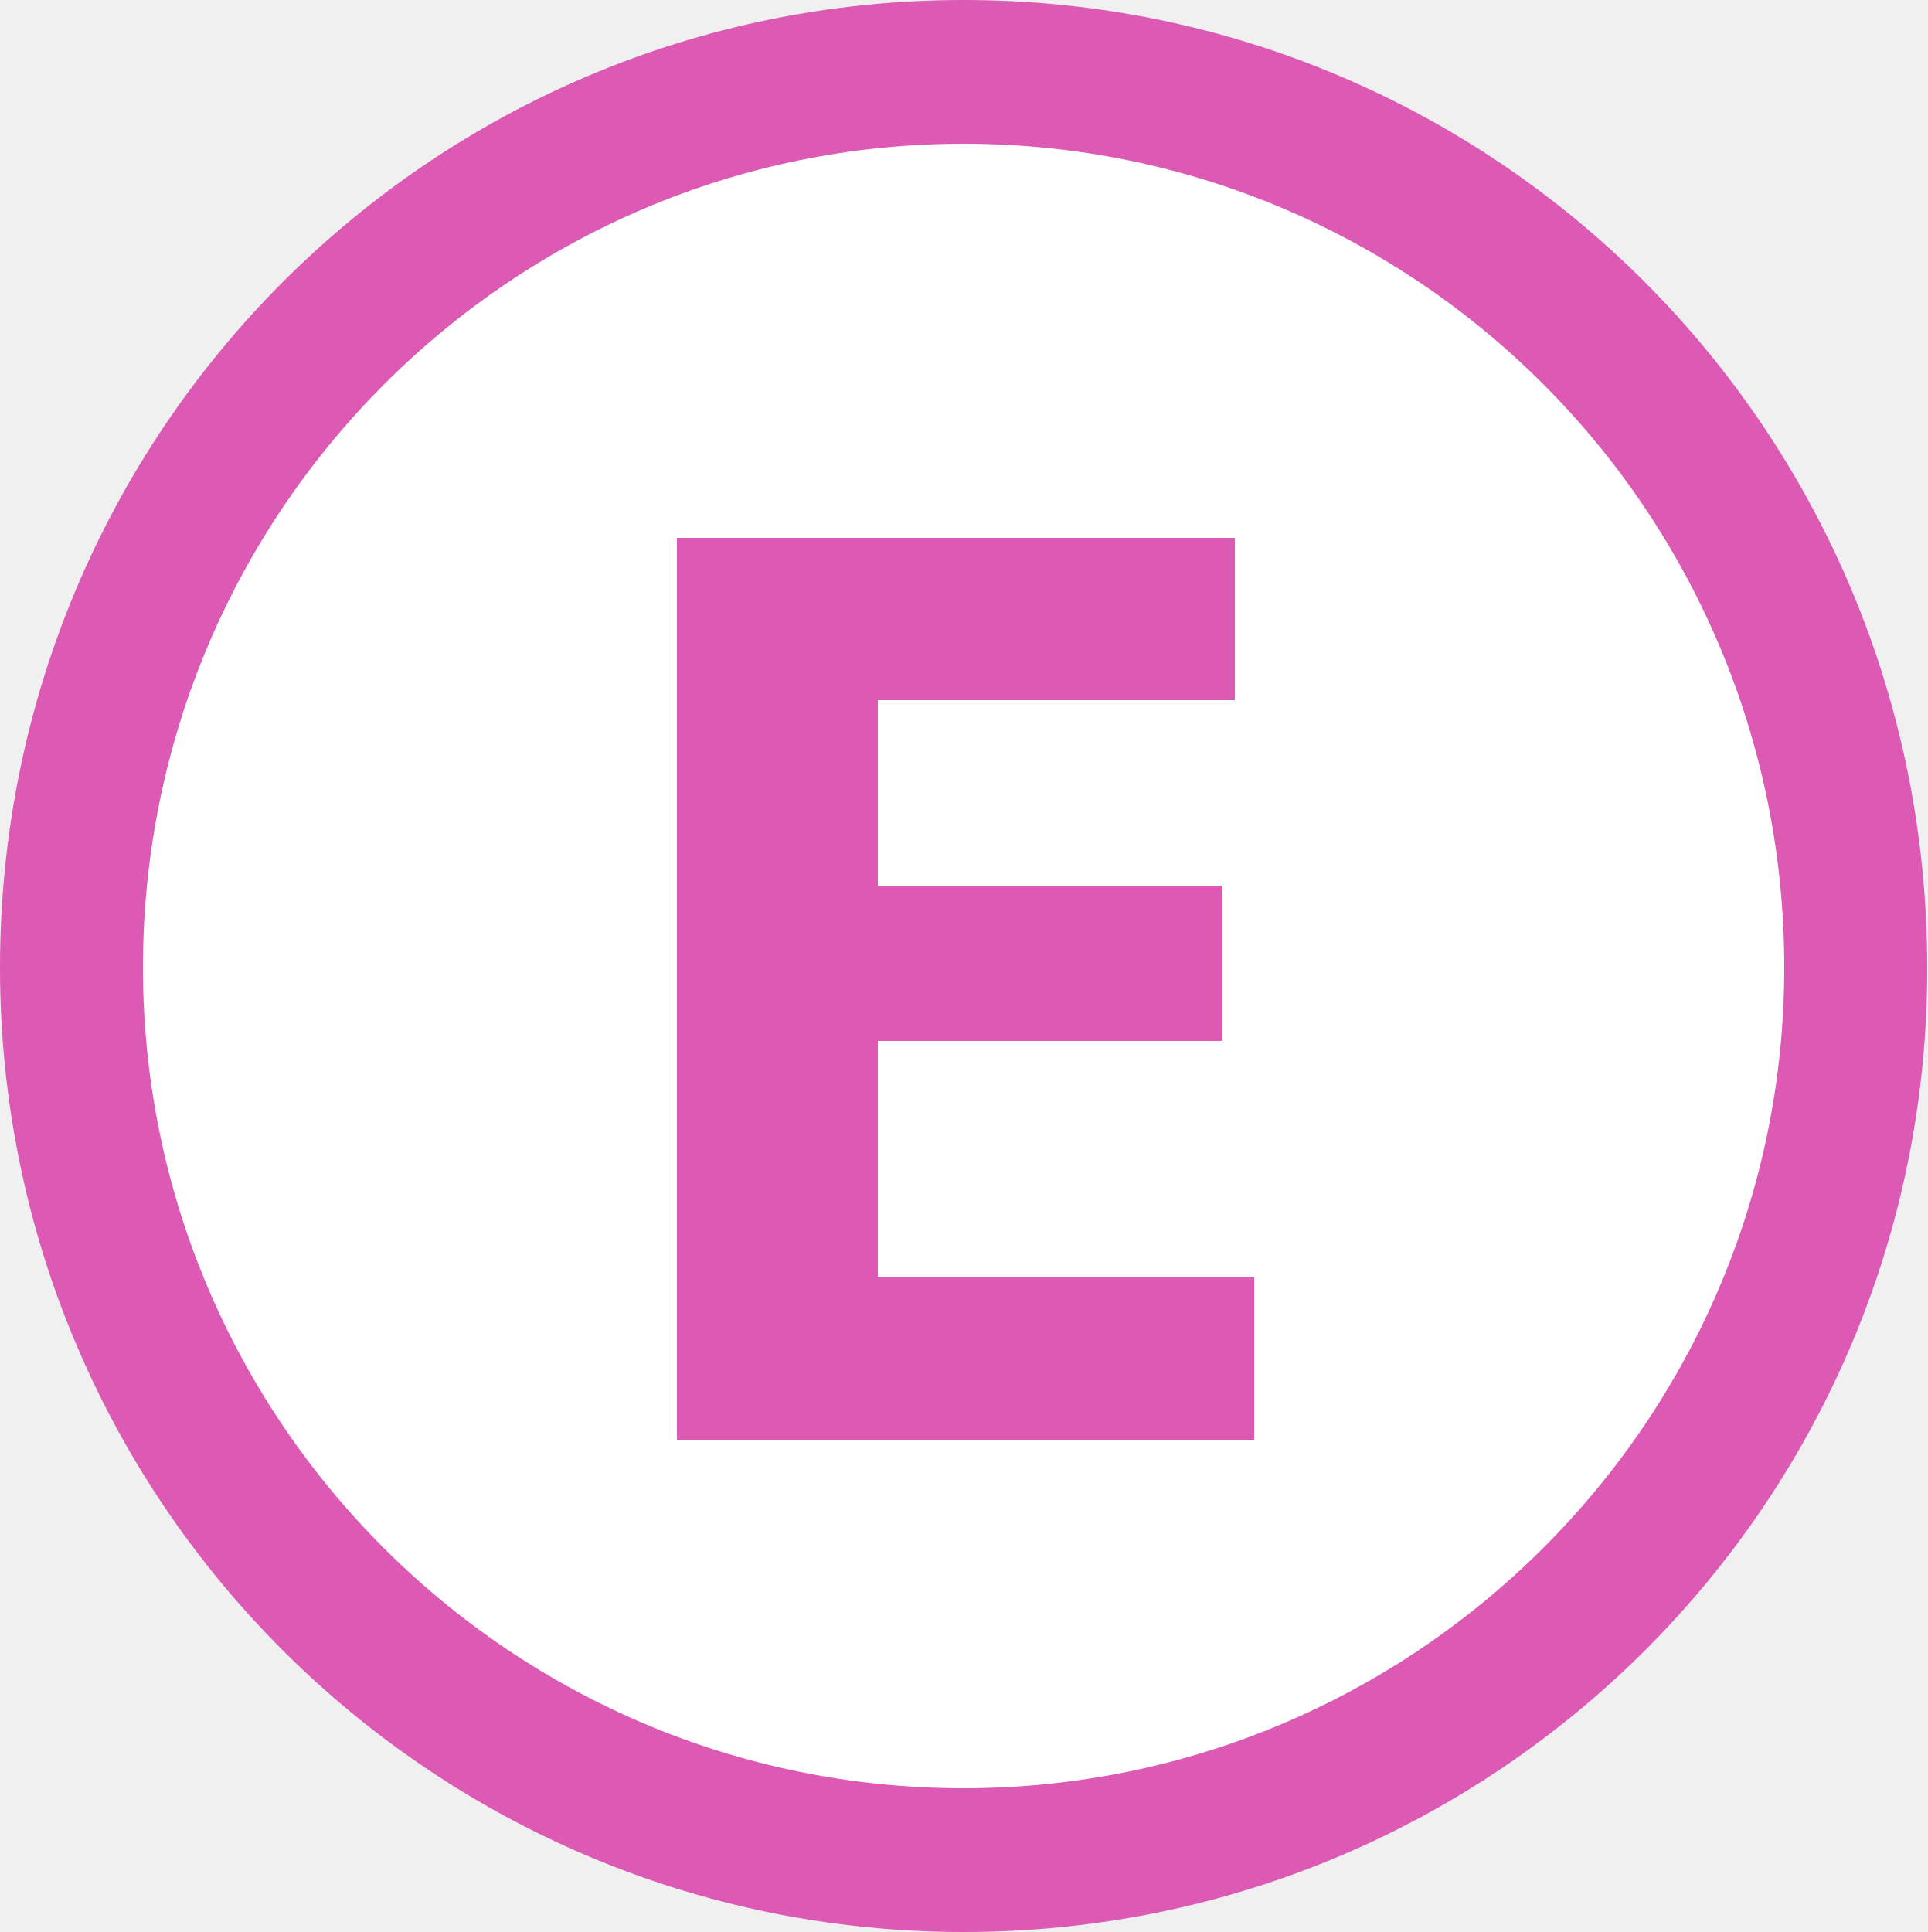
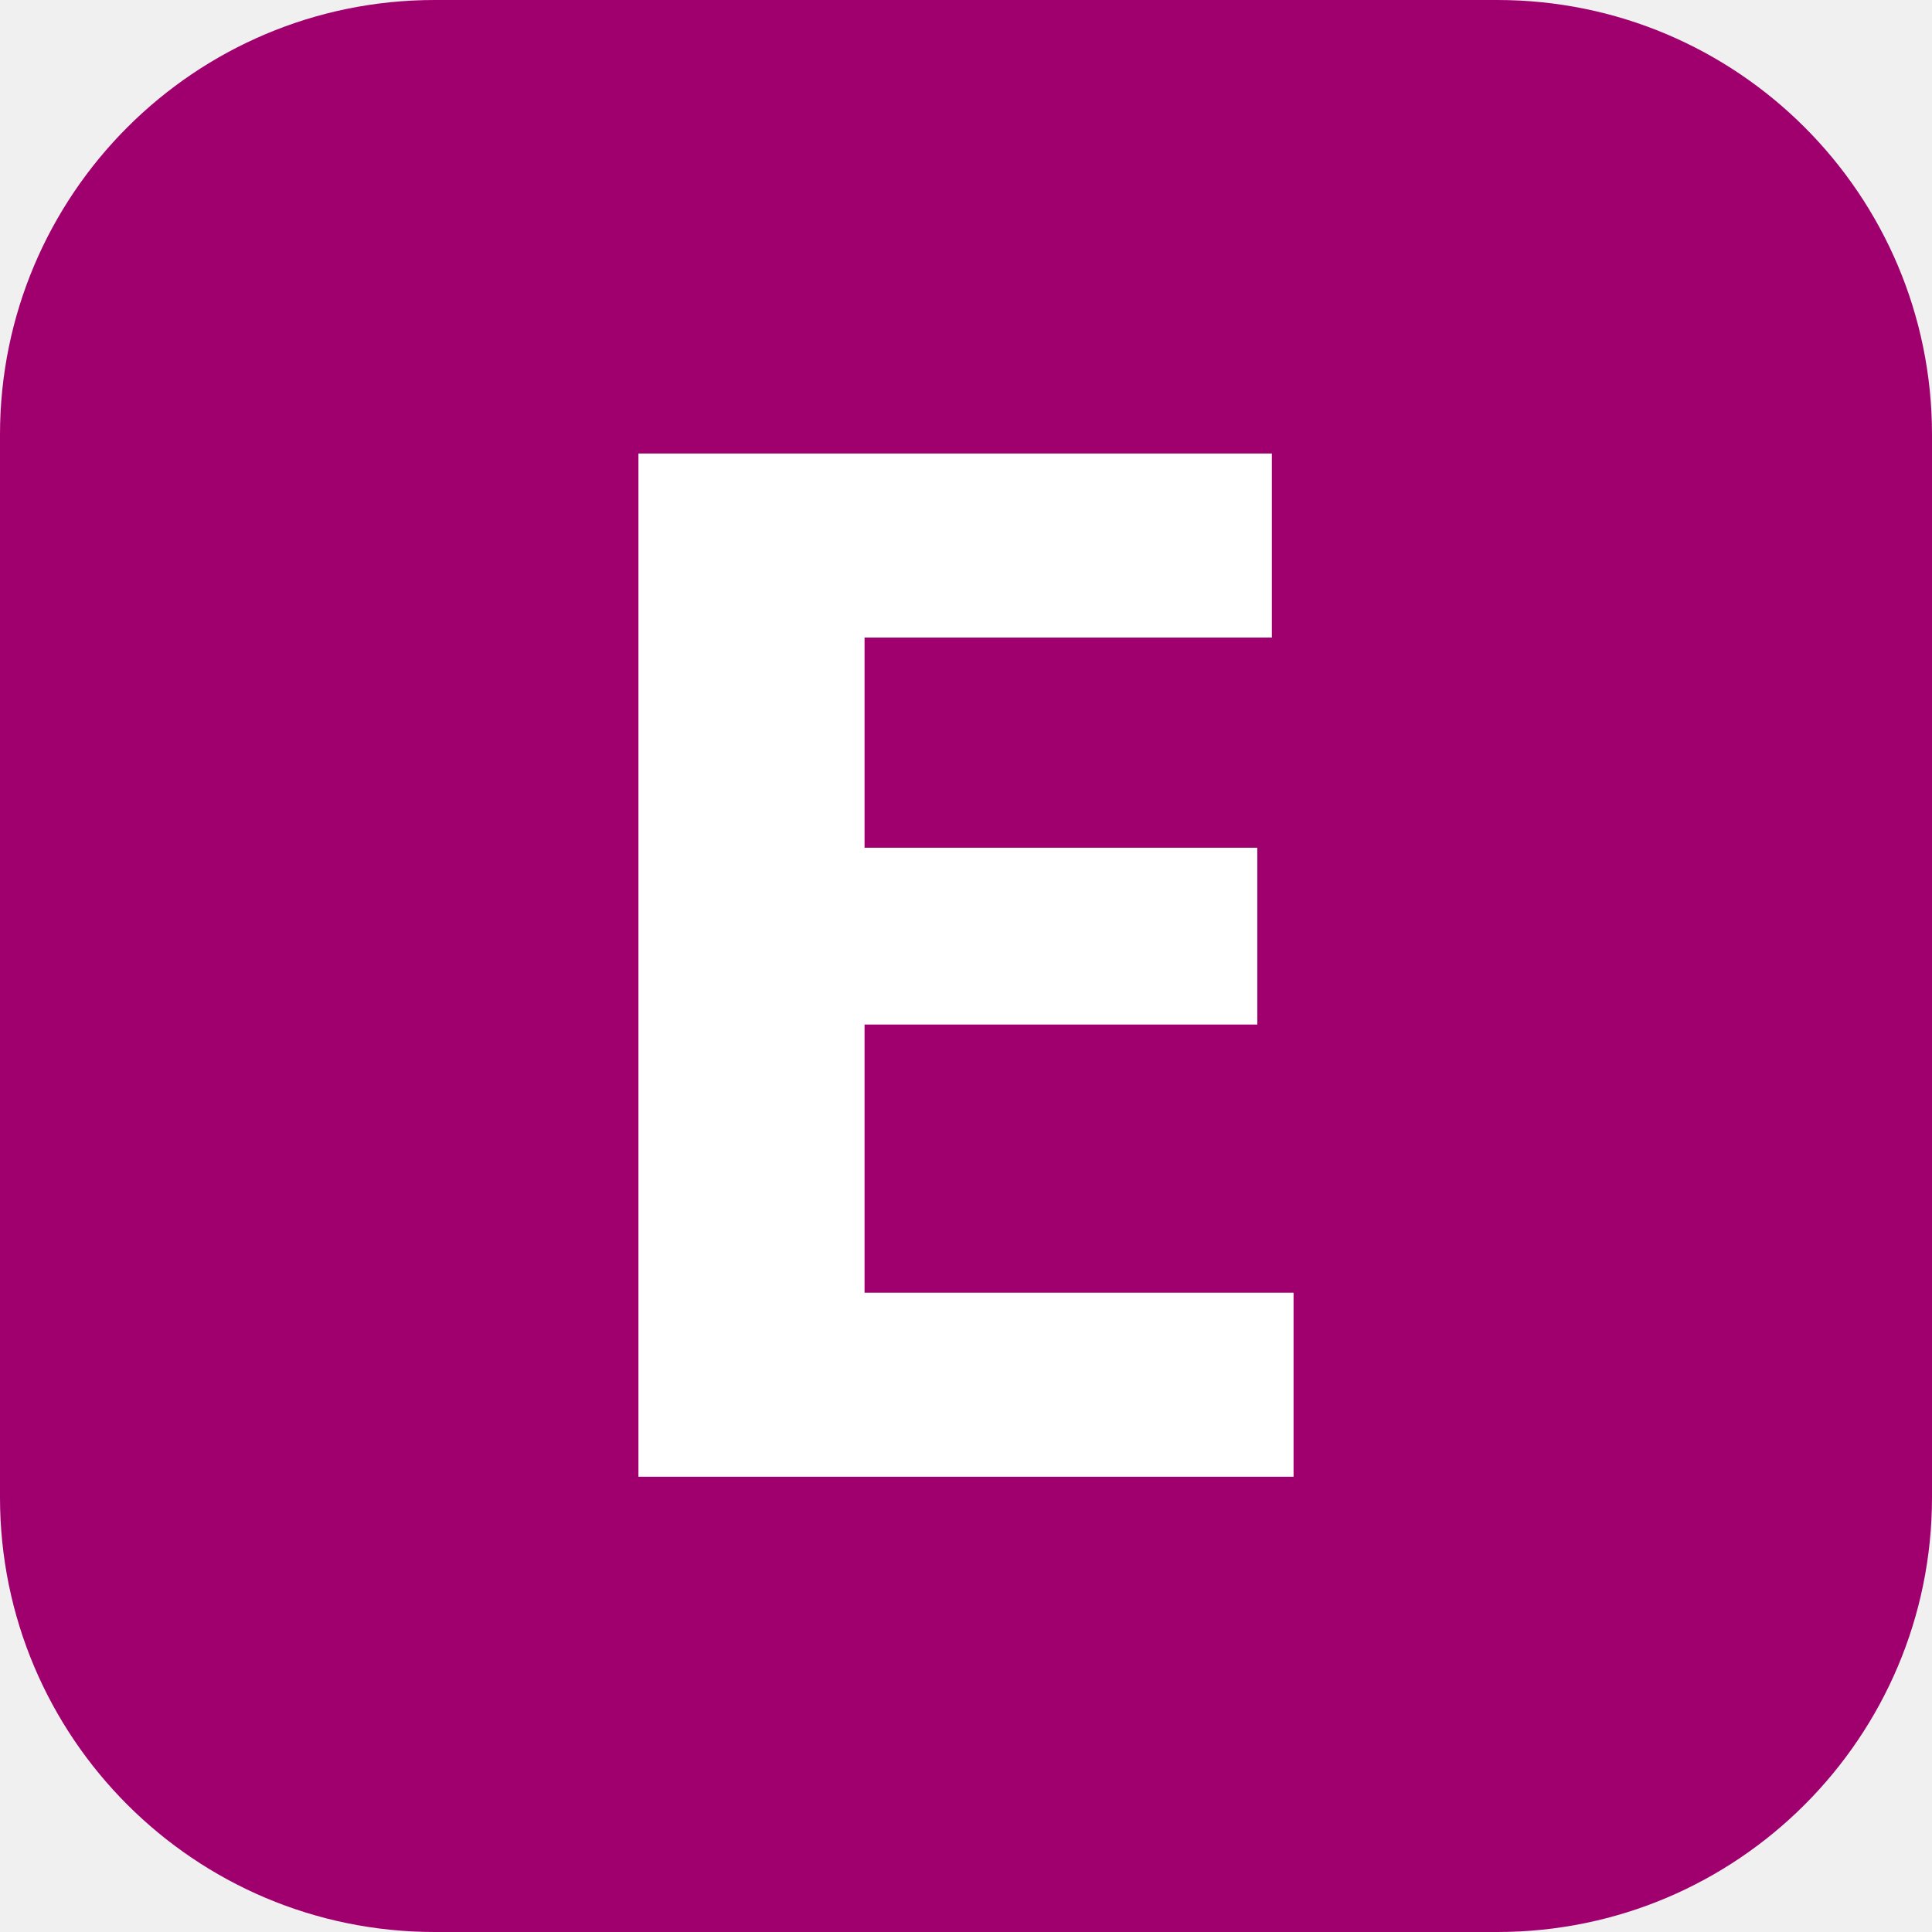
- <svg xmlns="http://www.w3.org/2000/svg" version="1.1" id="Premier_plan" x="0px" y="0px" viewBox="0 0 249.5 250" enable-background="new 0 0 249.5 250" xml:space="preserve">
-   <g>
-     <circle fill="#FFFFFF" cx="124.7" cy="125" r="115.9" />
-     <path fill-rule="evenodd" clip-rule="evenodd" fill="#DC5AB4" d="M124.7,250C55.8,250,0,194.2,0,125.2C0,55.8,55.8,0,124.7,0   c69,0,124.7,55.8,124.7,125.2C249.5,194.2,193.7,250,124.7,250 M124.7,18.6c-58.5,0-106.2,47.6-106.2,106.6   c0,58.6,47.6,106.2,106.2,106.2c58.5,0,106.2-47.6,106.2-106.2C230.9,66.2,183.3,18.6,124.7,18.6z" />
-     <polyline fill-rule="evenodd" clip-rule="evenodd" fill="#DC5AB4" points="162.3,186.3 162.3,165.3 113.6,165.3 113.6,134.7    158.2,134.7 158.2,114.6 113.6,114.6 113.6,90.6 159.8,90.6 159.8,69.6 87.6,69.6 87.6,186.3 162.3,186.3  " />
-   </g>
+ <svg xmlns="http://www.w3.org/2000/svg" version="1.2" baseProfile="tiny" id="Premier_plan" x="0px" y="0px" viewBox="0 0 92 92" overflow="visible" xml:space="preserve">
+   <path id="XMLID_5_" fill="#A0006E" d="M71.3,92H20.7C9.268,92,0,82.732,0,71.3  V20.7C0,9.268,9.268,0,20.7,0h50.6C82.732,0,92,9.268,92,20.7v50.6  C92,82.732,82.732,92,71.3,92z" />
+   <path id="XMLID_2_" fill="#FFFFFF" d="M30.402,70.322V21.595H60.564v8.765H41.169v10.008h18.703  v8.419H41.169v12.769h20.429v8.765H30.402z" />
</svg>
